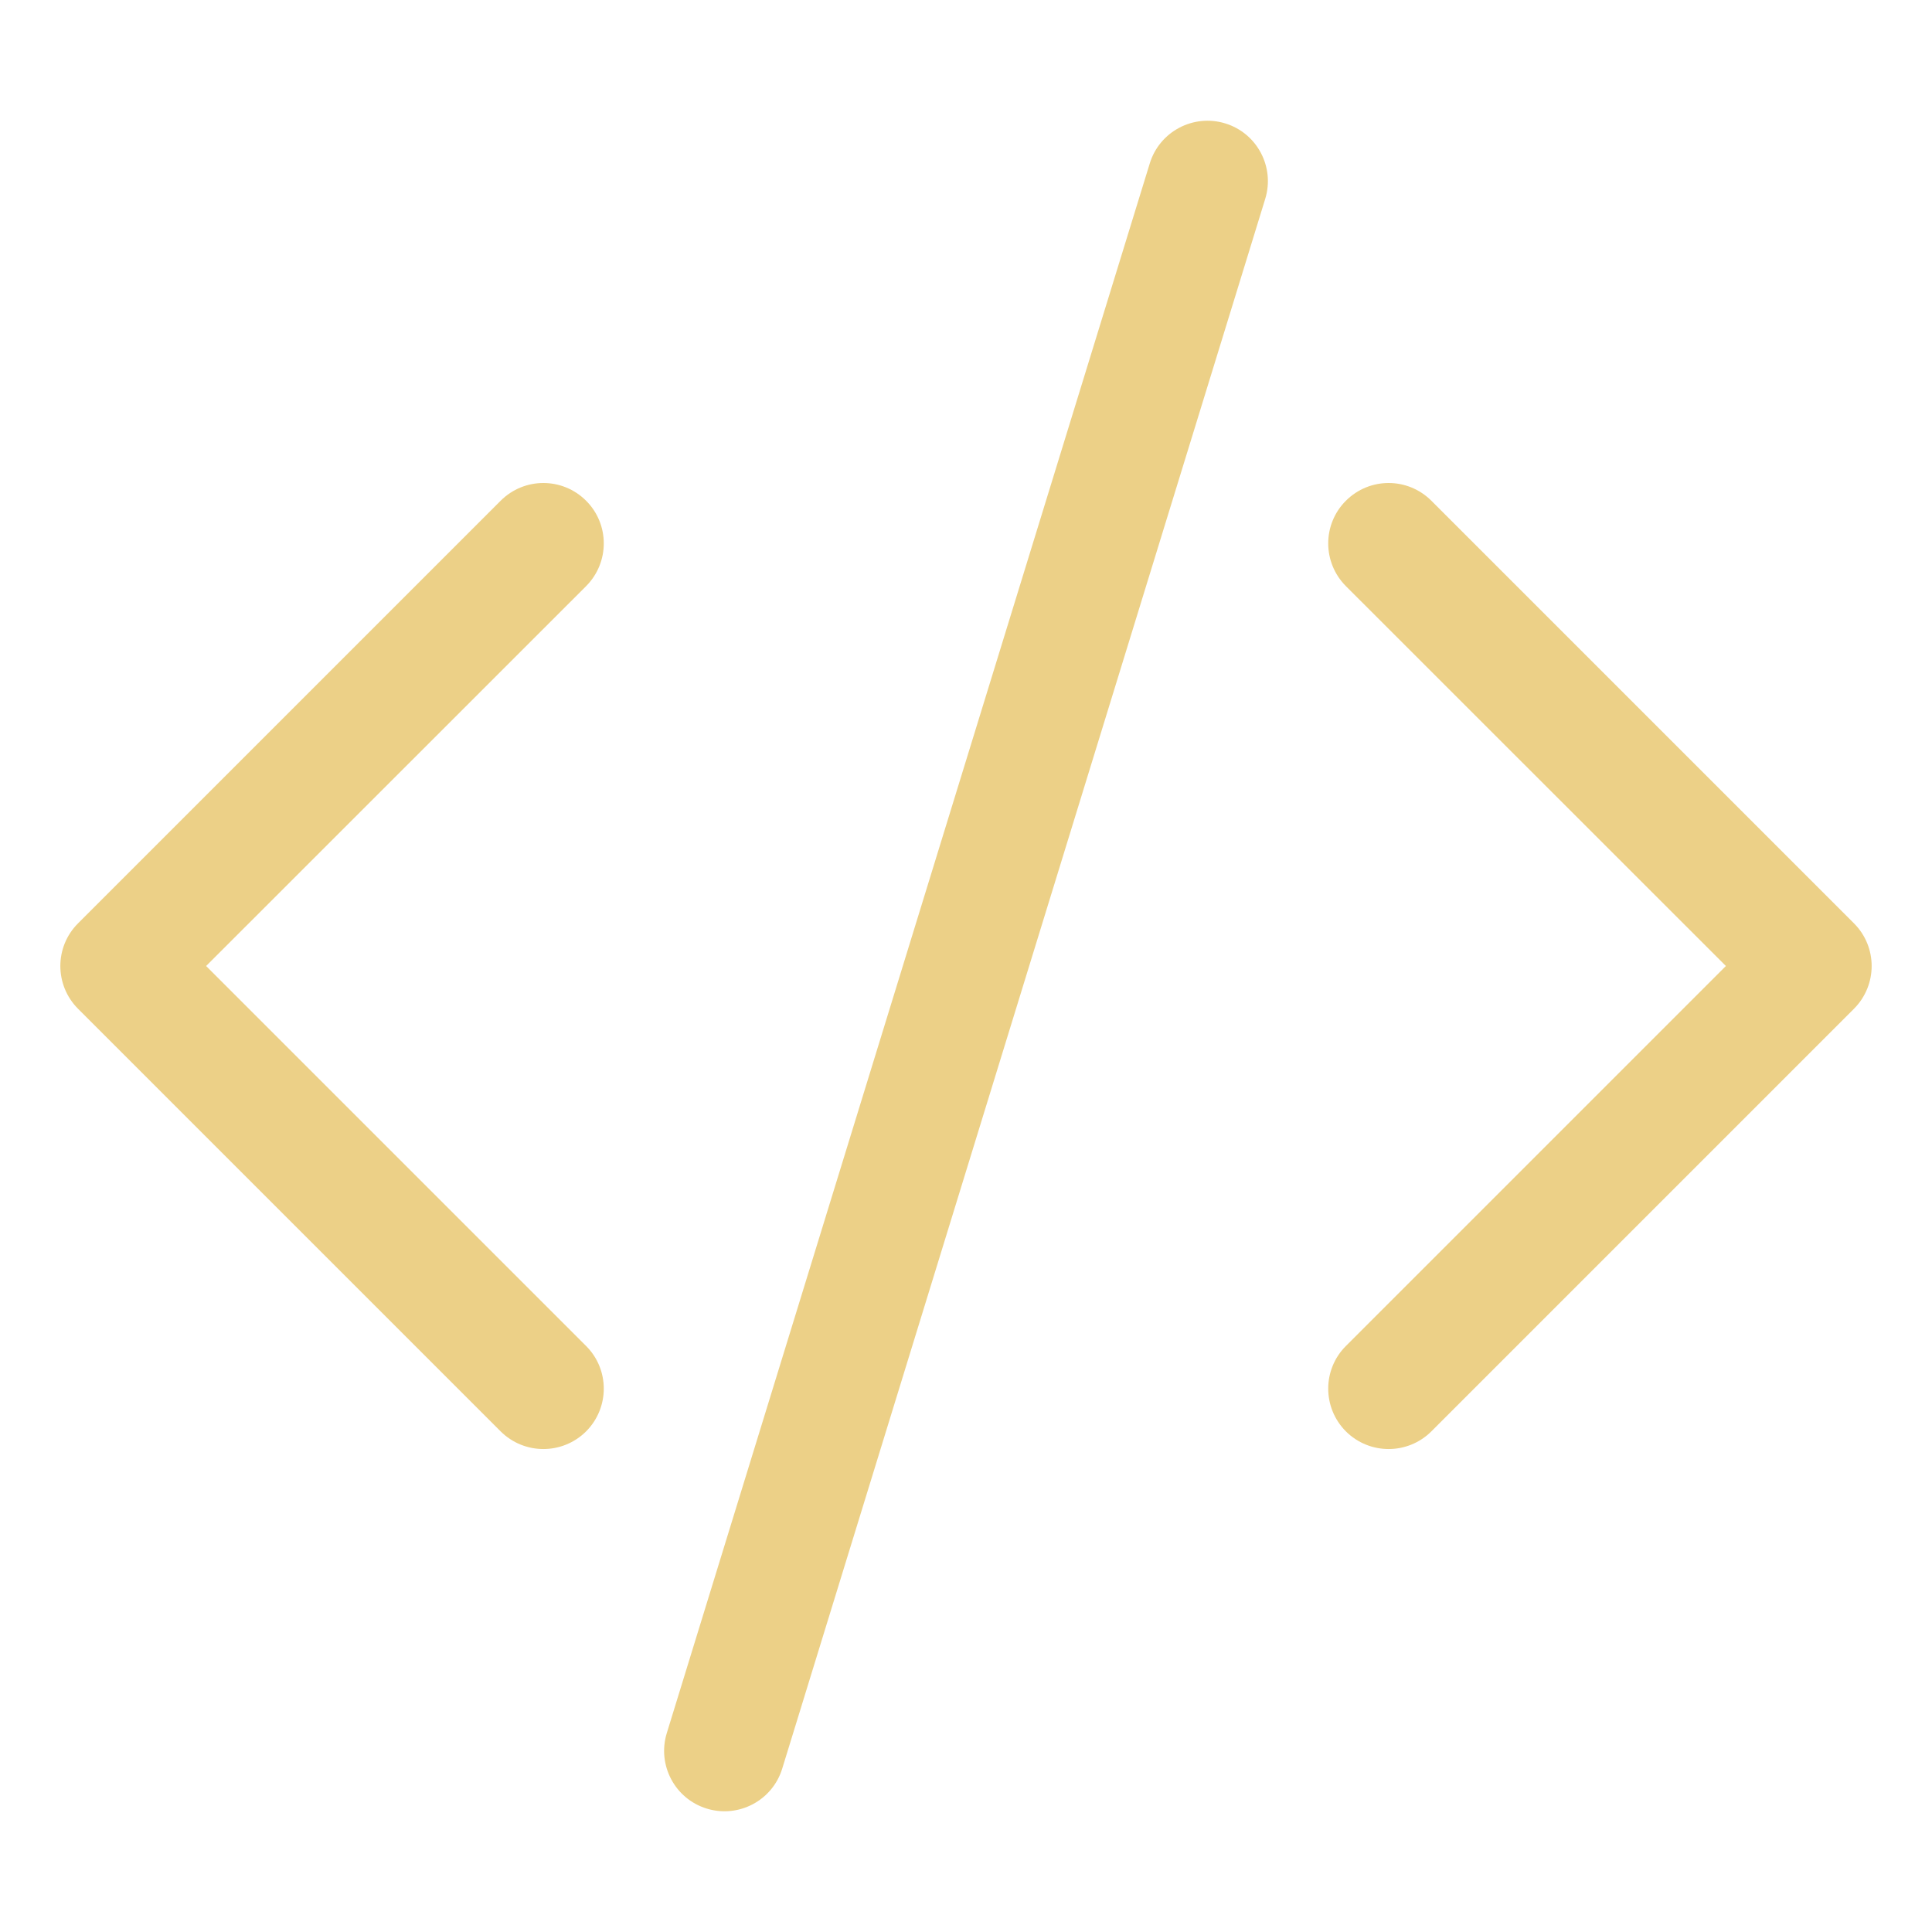
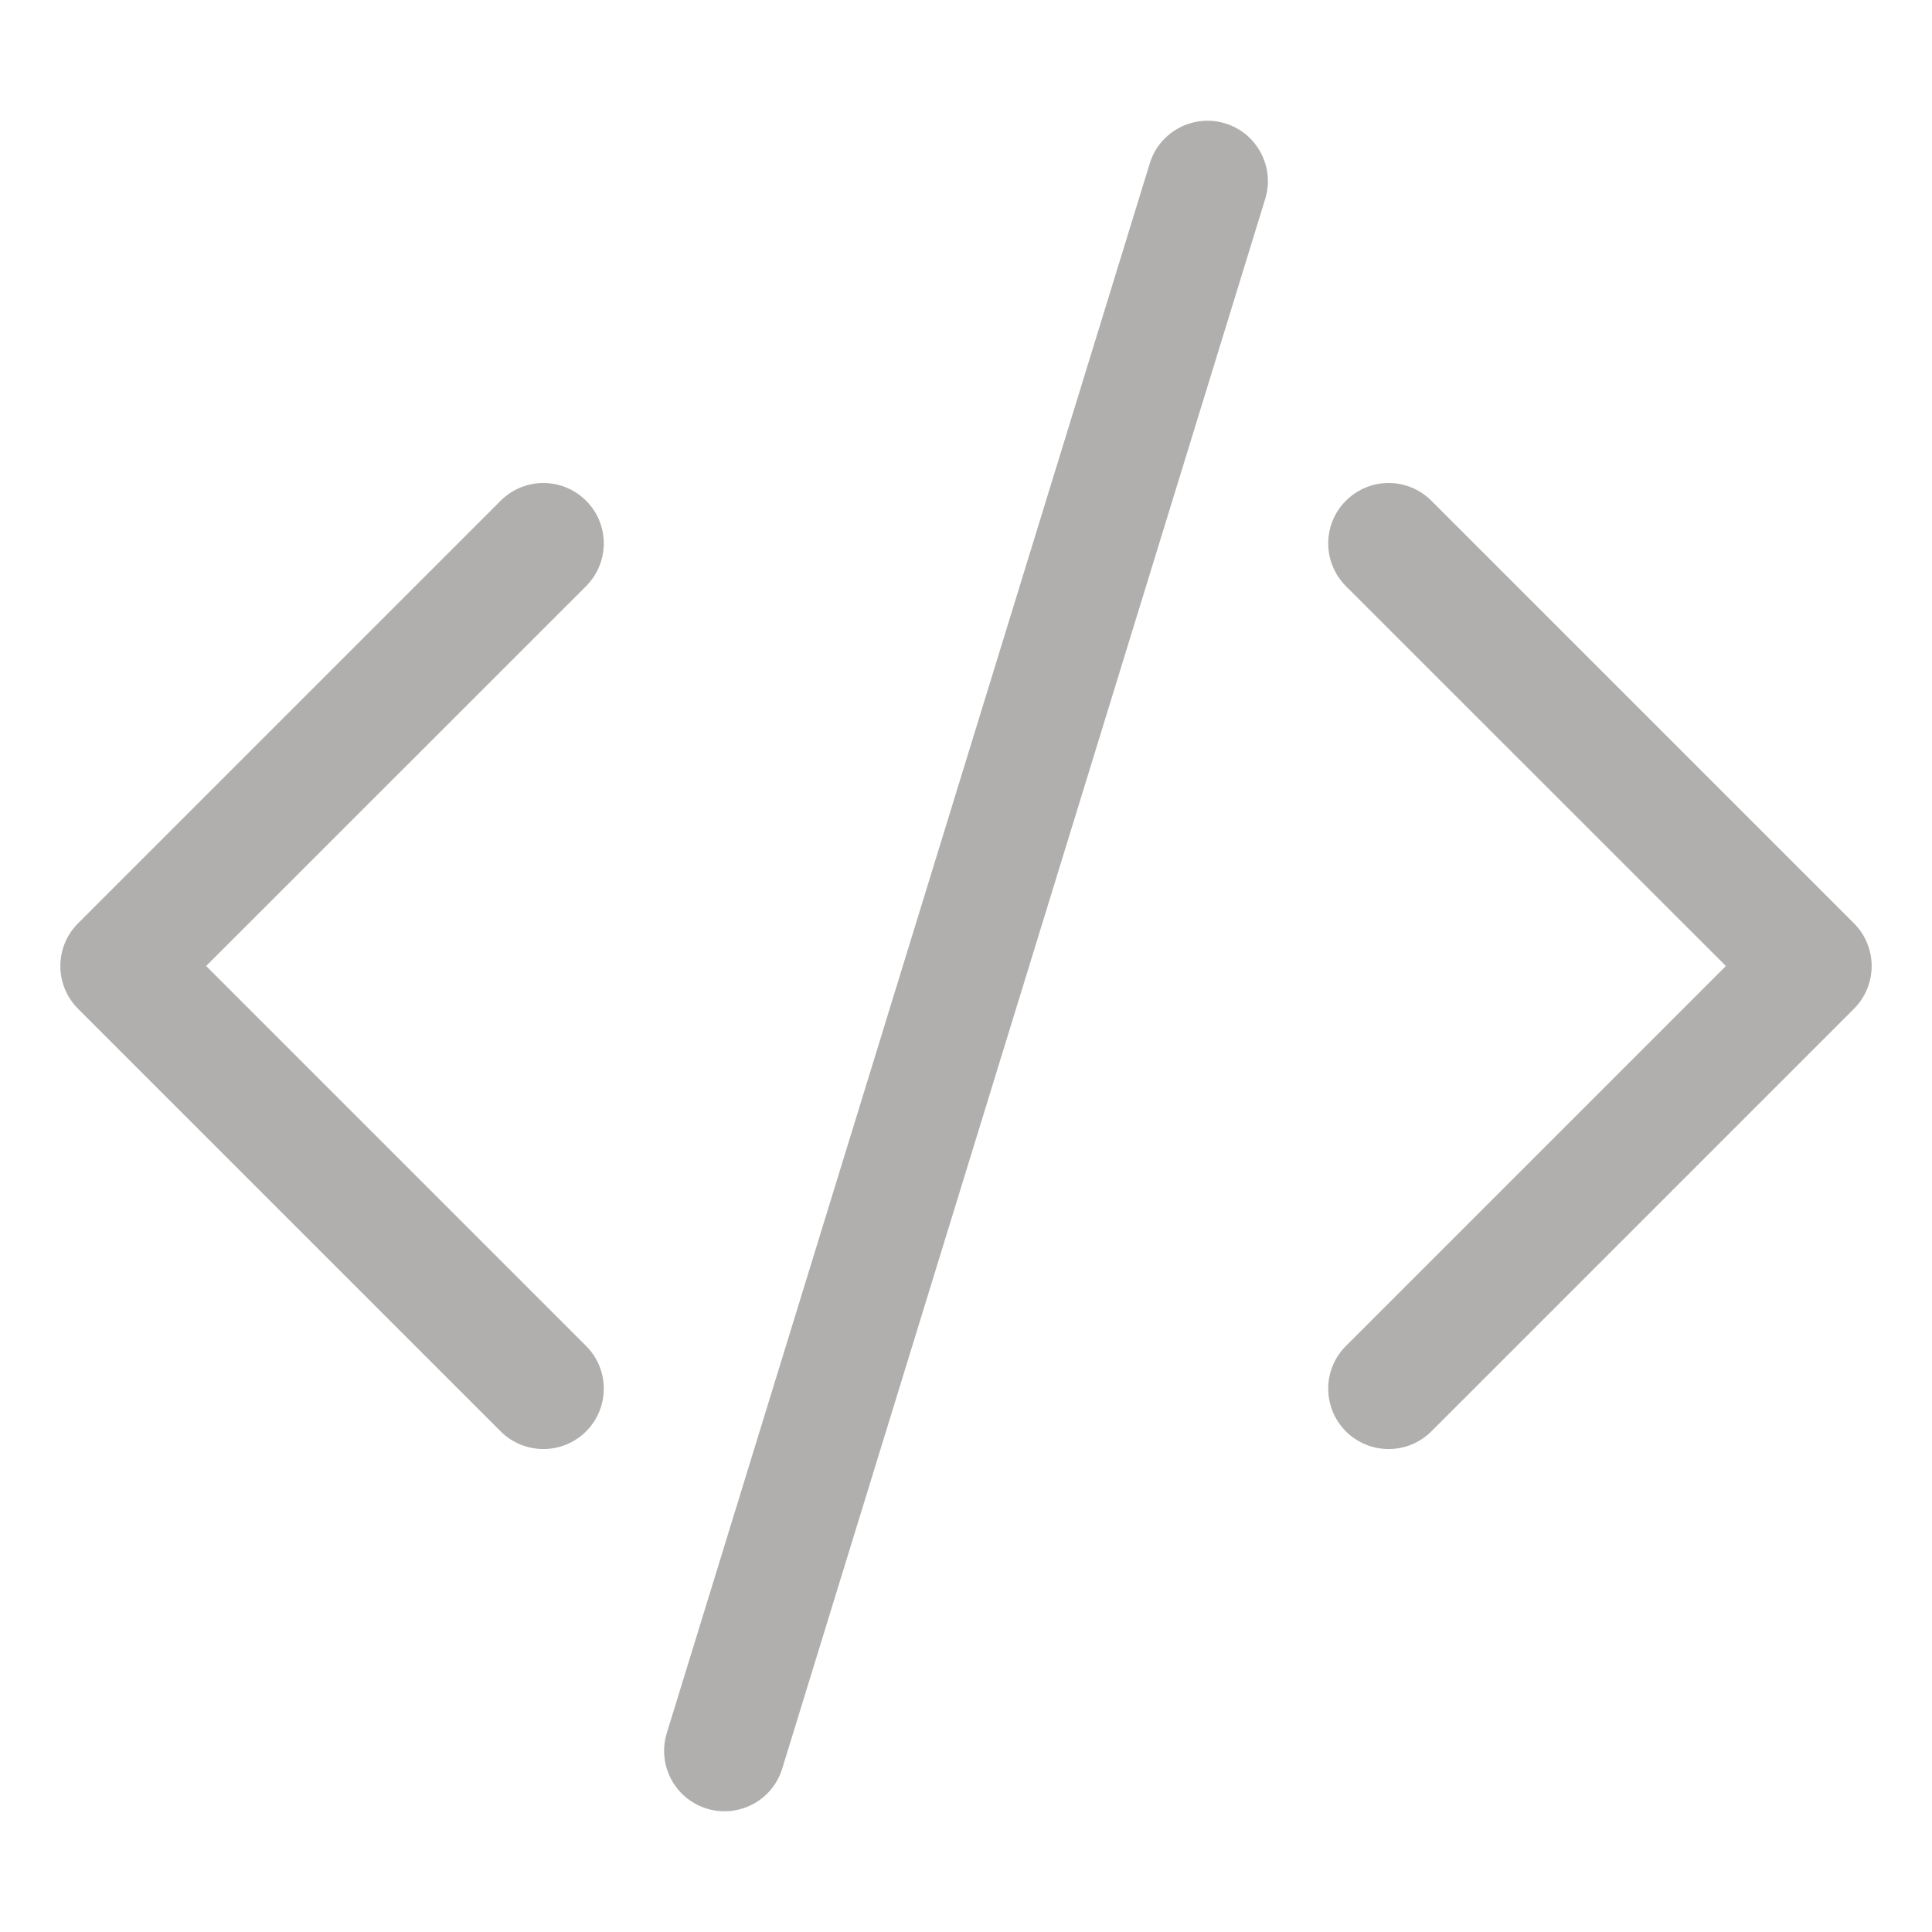
<svg xmlns="http://www.w3.org/2000/svg" width="16" height="16" viewBox="0 0 16 16" fill="none">
-   <path d="M10.478 1.647C10.559 1.383 10.411 1.103 10.147 1.022C9.883 0.941 9.603 1.089 9.522 1.353L5.522 14.353C5.441 14.617 5.589 14.897 5.853 14.978C6.117 15.059 6.397 14.911 6.478 14.647L10.478 1.647Z" fill="#ECD087" />
-   <path d="M4.854 4.147C5.049 4.342 5.049 4.658 4.854 4.854L1.707 8L4.854 11.147C5.049 11.342 5.049 11.658 4.854 11.854C4.658 12.049 4.342 12.049 4.146 11.854L0.646 8.354C0.451 8.158 0.451 7.842 0.646 7.647L4.146 4.147C4.342 3.951 4.658 3.951 4.854 4.147Z" fill="#ECD087" />
-   <path d="M11.146 4.147C10.951 4.342 10.951 4.658 11.146 4.854L14.293 8L11.146 11.147C10.951 11.342 10.951 11.658 11.146 11.854C11.342 12.049 11.658 12.049 11.854 11.854L15.354 8.354C15.549 8.158 15.549 7.842 15.354 7.647L11.854 4.147C11.658 3.951 11.342 3.951 11.146 4.147Z" fill="#ECD087" />
+   <path d="M10.478 1.647C10.559 1.383 10.411 1.103 10.147 1.022C9.883 0.941 9.603 1.089 9.522 1.353L5.522 14.353C5.441 14.617 5.589 14.897 5.853 14.978C6.117 15.059 6.397 14.911 6.478 14.647L10.478 1.647Z" fill="#B0AFAE" />
+   <path d="M4.854 4.147C5.049 4.342 5.049 4.658 4.854 4.854L1.707 8L4.854 11.147C5.049 11.342 5.049 11.658 4.854 11.854C4.658 12.049 4.342 12.049 4.146 11.854L0.646 8.354C0.451 8.158 0.451 7.842 0.646 7.647L4.146 4.147C4.342 3.951 4.658 3.951 4.854 4.147Z" fill="#B0AFAE" />
+   <path d="M11.146 4.147C10.951 4.342 10.951 4.658 11.146 4.854L14.293 8L11.146 11.147C10.951 11.342 10.951 11.658 11.146 11.854C11.342 12.049 11.658 12.049 11.854 11.854L15.354 8.354C15.549 8.158 15.549 7.842 15.354 7.647L11.854 4.147C11.658 3.951 11.342 3.951 11.146 4.147Z" fill="#B0AFAE" />
</svg>
